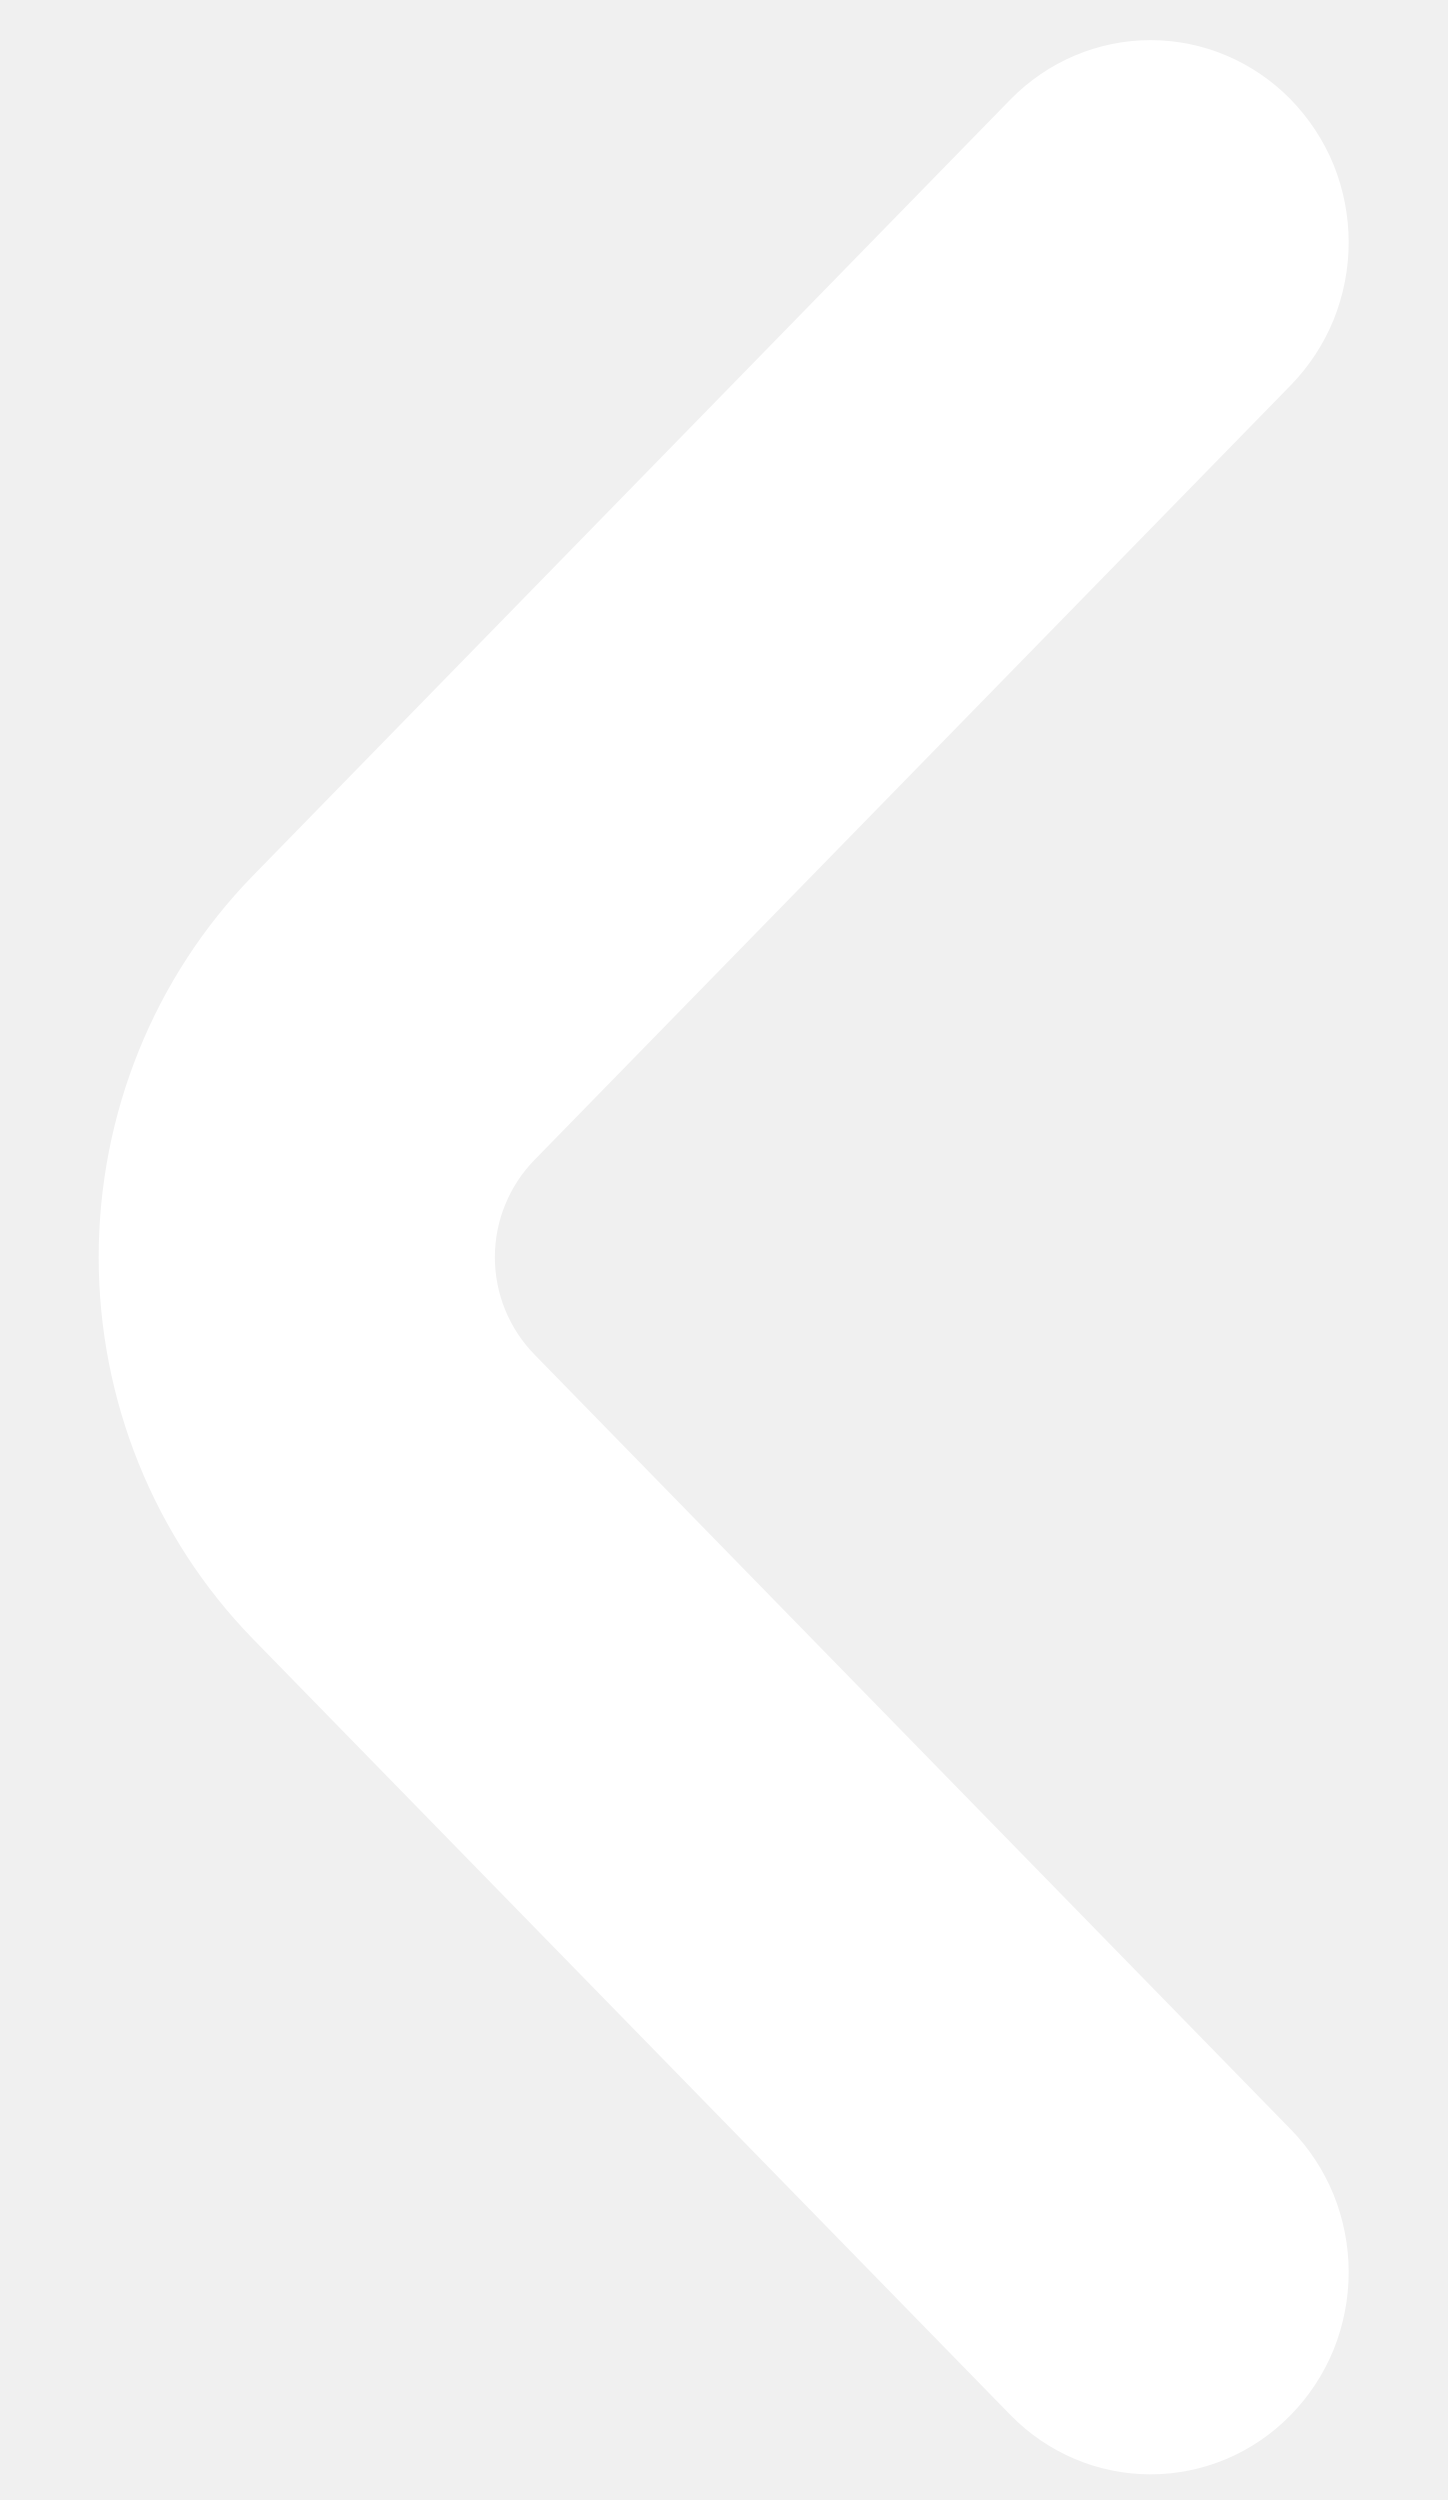
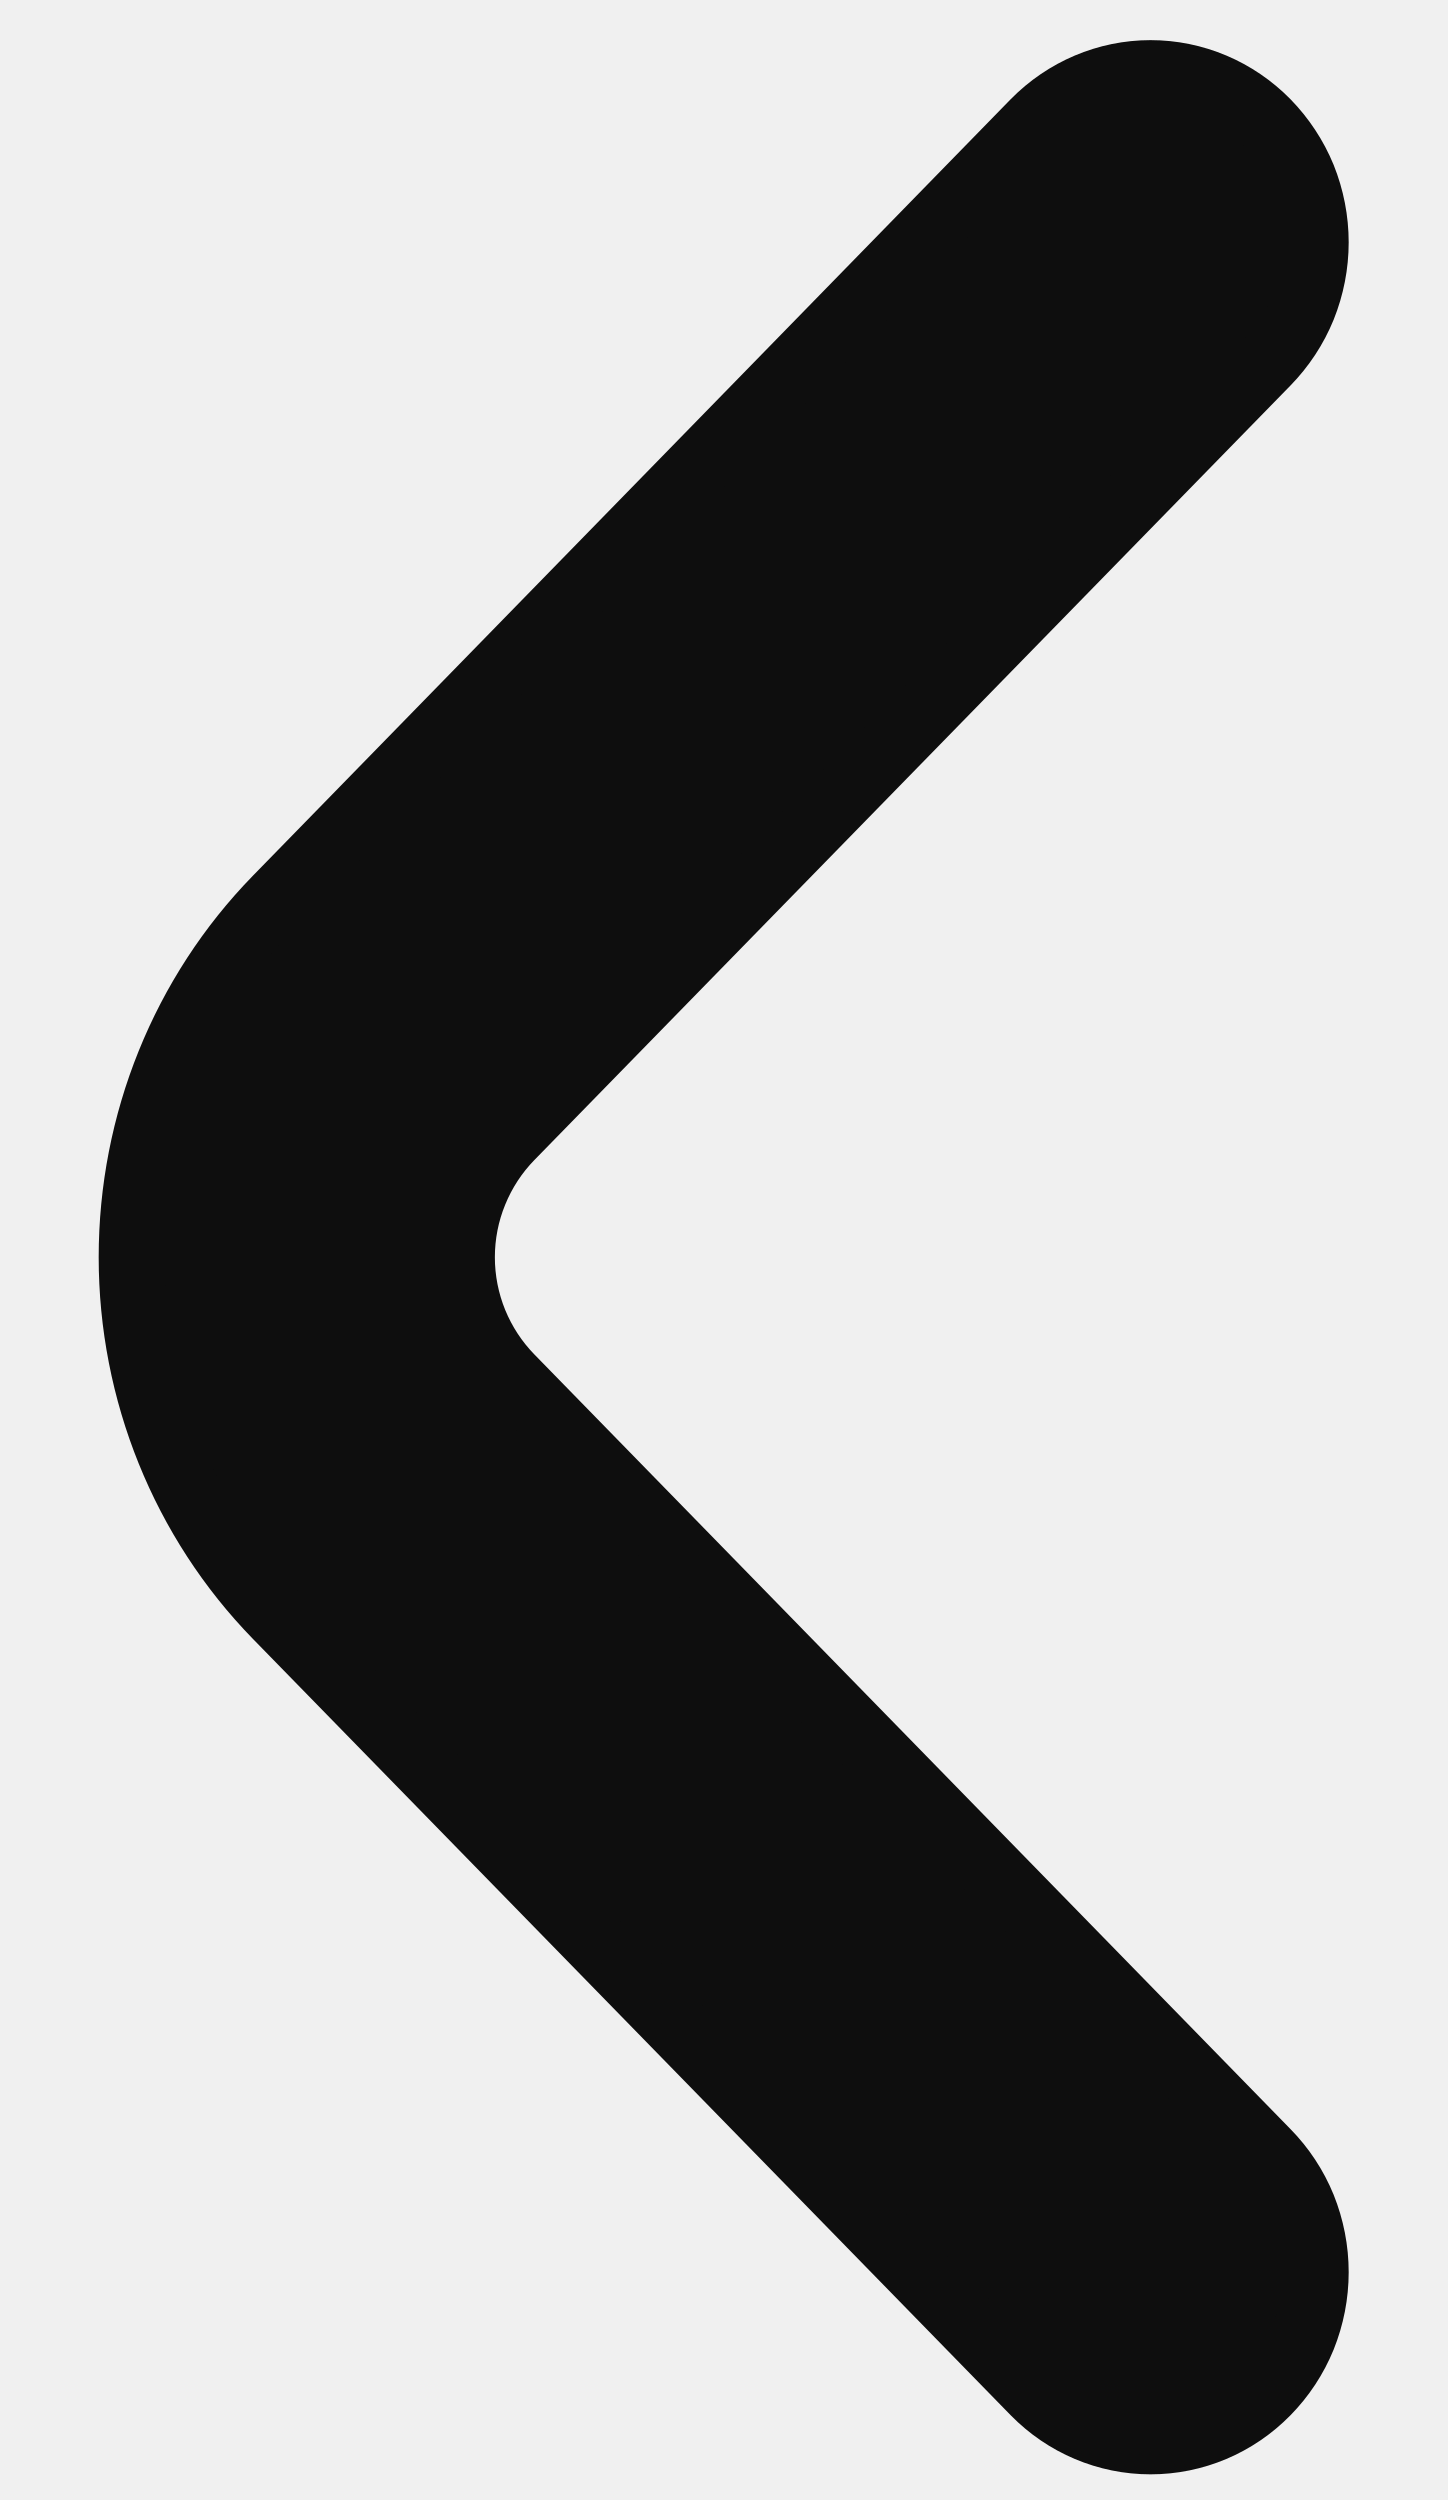
<svg xmlns="http://www.w3.org/2000/svg" width="11" height="19" viewBox="0 0 11 19" fill="none">
-   <path d="M9.629 18.181C9.746 18.062 9.84 17.92 9.904 17.763C9.967 17.606 10 17.438 10 17.269C10 17.099 9.967 16.931 9.904 16.774C9.84 16.617 9.746 16.475 9.629 16.356L3.882 10.468C3.765 10.348 3.672 10.206 3.608 10.05C3.544 9.893 3.511 9.725 3.511 9.555C3.511 9.385 3.544 9.217 3.608 9.061C3.672 8.904 3.765 8.762 3.882 8.642L9.629 2.755C9.746 2.635 9.84 2.493 9.904 2.336C9.967 2.179 10 2.011 10 1.842C10 1.672 9.967 1.504 9.904 1.347C9.84 1.191 9.746 1.049 9.629 0.929C9.394 0.69 9.076 0.555 8.744 0.555C8.413 0.555 8.095 0.69 7.86 0.929L2.101 6.83C1.396 7.553 1 8.533 1 9.555C1 10.577 1.396 11.557 2.101 12.281L7.86 18.181C8.095 18.421 8.413 18.555 8.744 18.555C9.076 18.555 9.394 18.421 9.629 18.181Z" fill="white" stroke="white" stroke-width="0.5" />
+   <path d="M9.629 18.181C9.746 18.062 9.84 17.92 9.904 17.763C9.967 17.606 10 17.438 10 17.269C10 17.099 9.967 16.931 9.904 16.774C9.84 16.617 9.746 16.475 9.629 16.356L3.882 10.468C3.765 10.348 3.672 10.206 3.608 10.05C3.544 9.893 3.511 9.725 3.511 9.555C3.511 9.385 3.544 9.217 3.608 9.061C3.672 8.904 3.765 8.762 3.882 8.642L9.629 2.755C9.746 2.635 9.84 2.493 9.904 2.336C9.967 2.179 10 2.011 10 1.842C10 1.672 9.967 1.504 9.904 1.347C9.84 1.191 9.746 1.049 9.629 0.929C9.394 0.69 9.076 0.555 8.744 0.555C8.413 0.555 8.095 0.69 7.86 0.929L2.101 6.83C1.396 7.553 1 8.533 1 9.555C1 10.577 1.396 11.557 2.101 12.281L7.86 18.181C8.095 18.421 8.413 18.555 8.744 18.555C9.076 18.555 9.394 18.421 9.629 18.181Z" fill="#0E0E0E" stroke="#0E0E0E" stroke-width="0.5" />
</svg>
